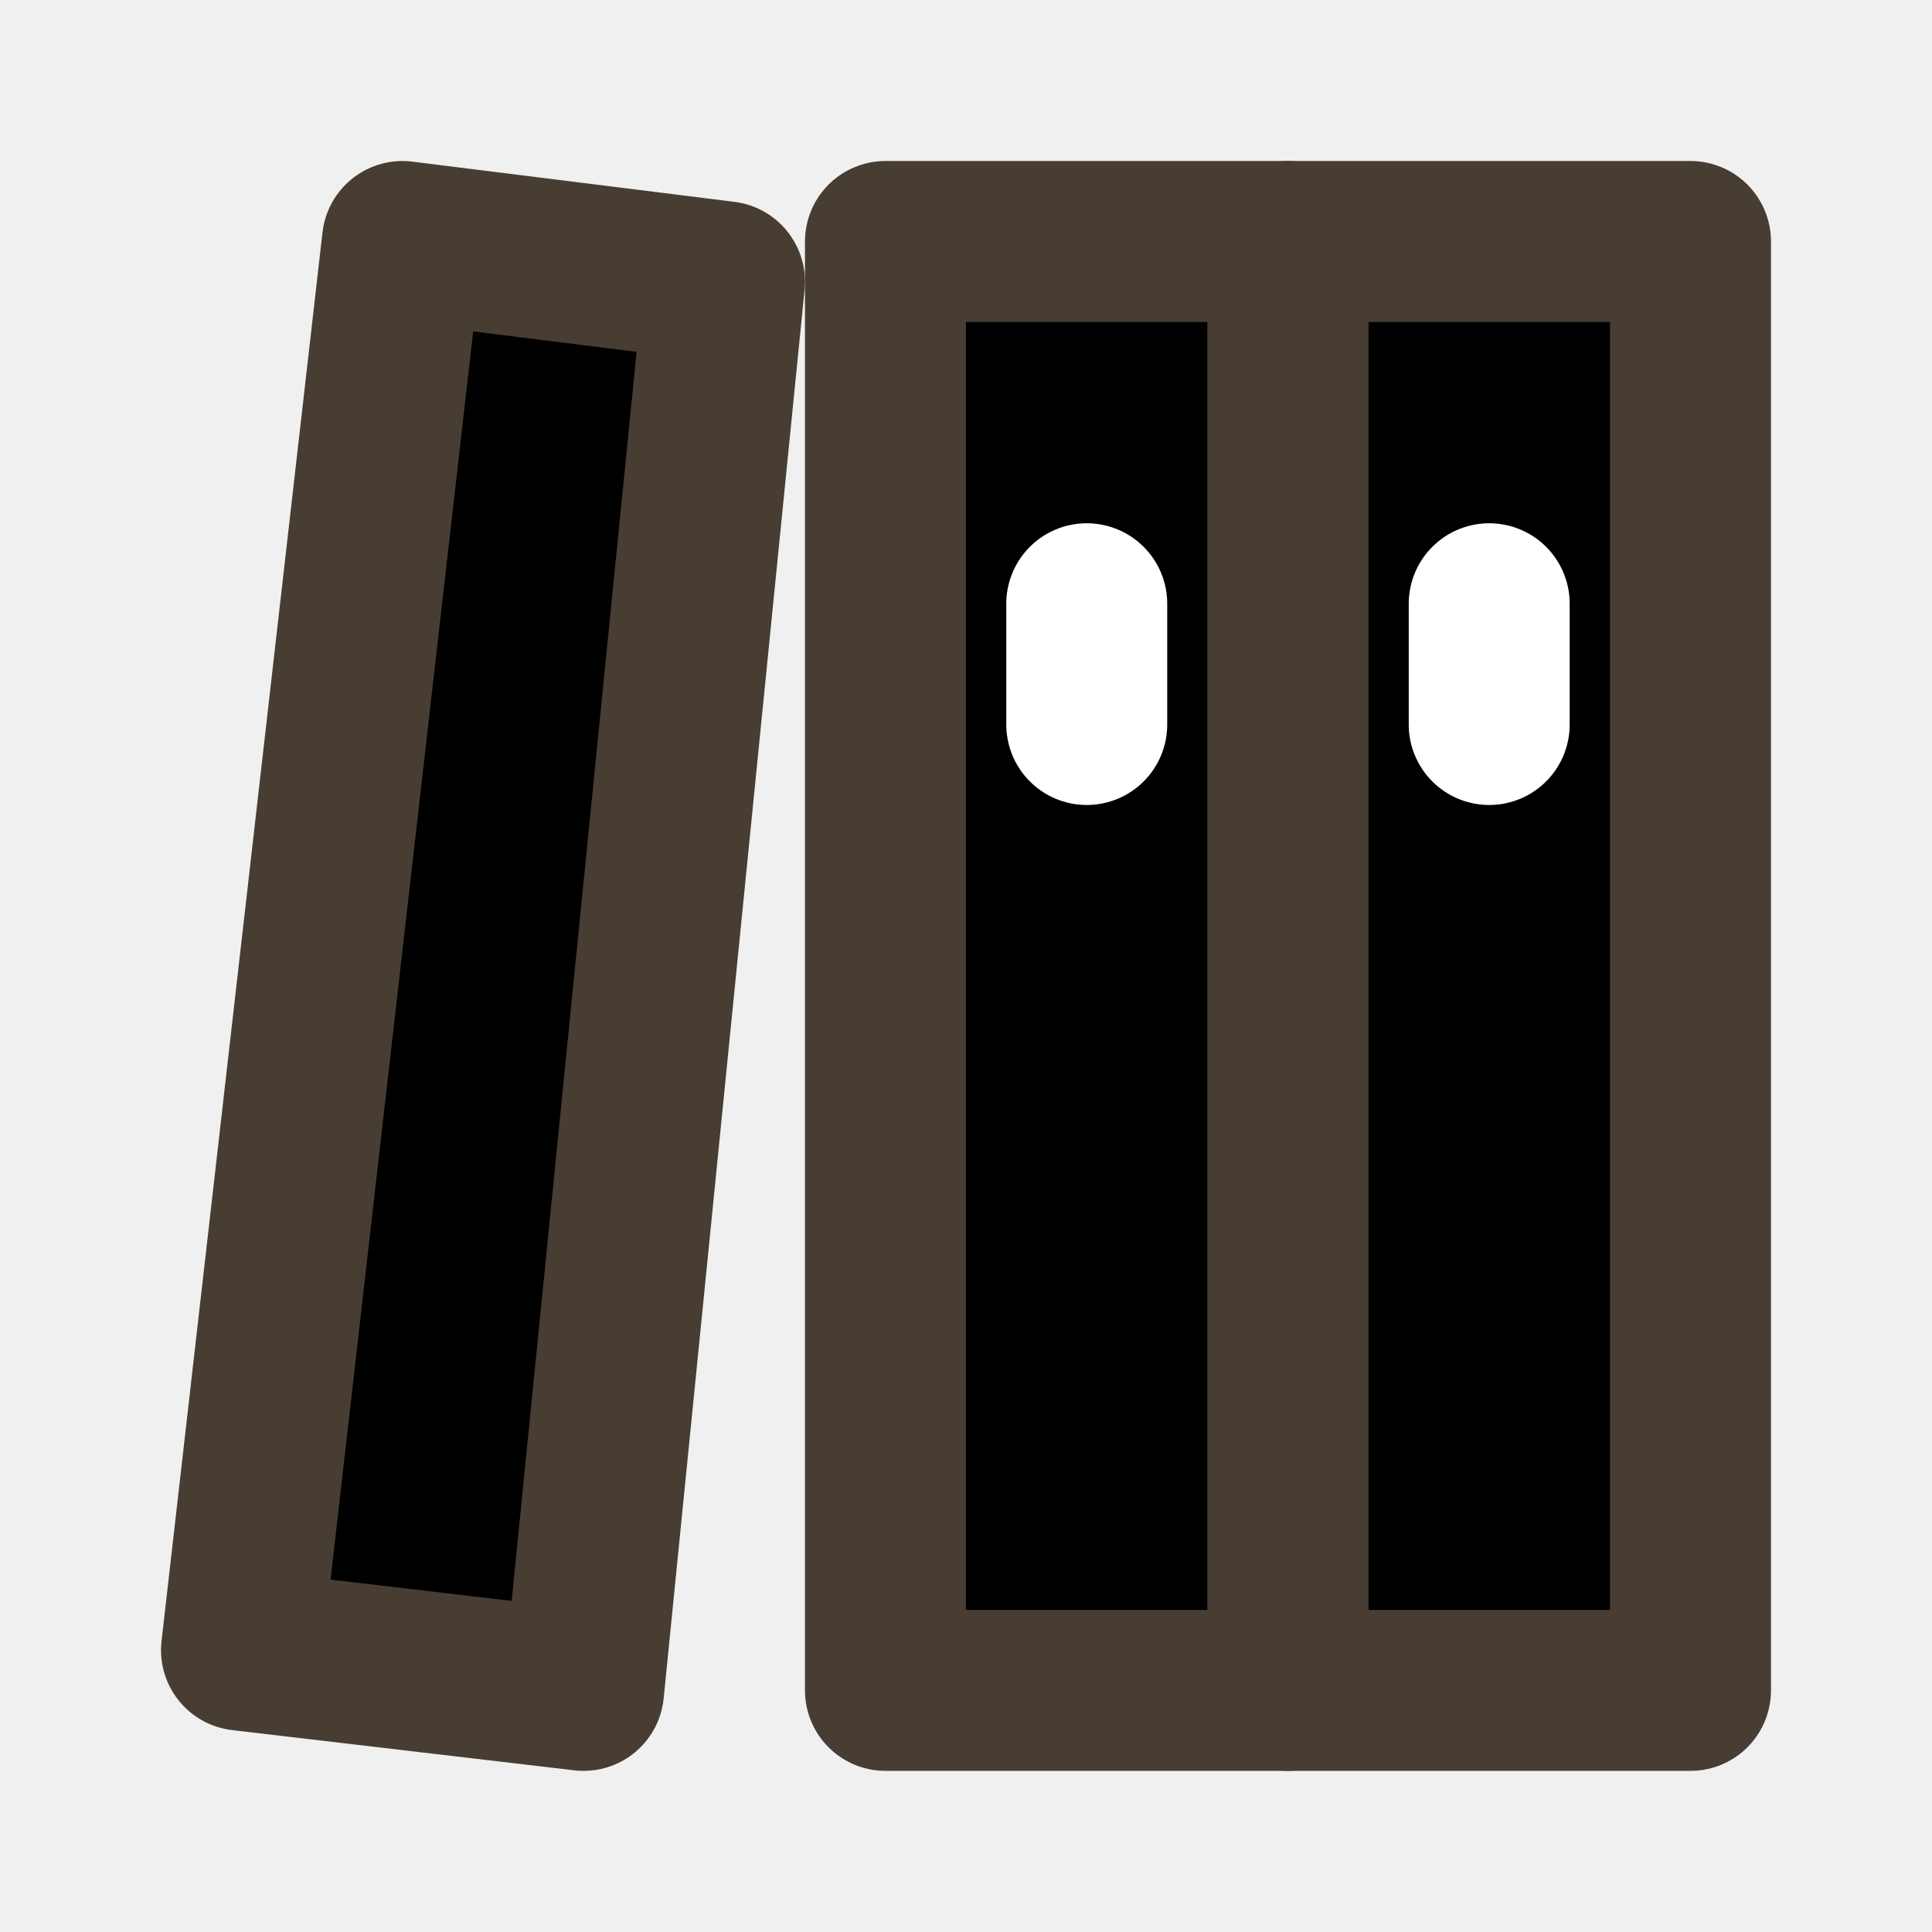
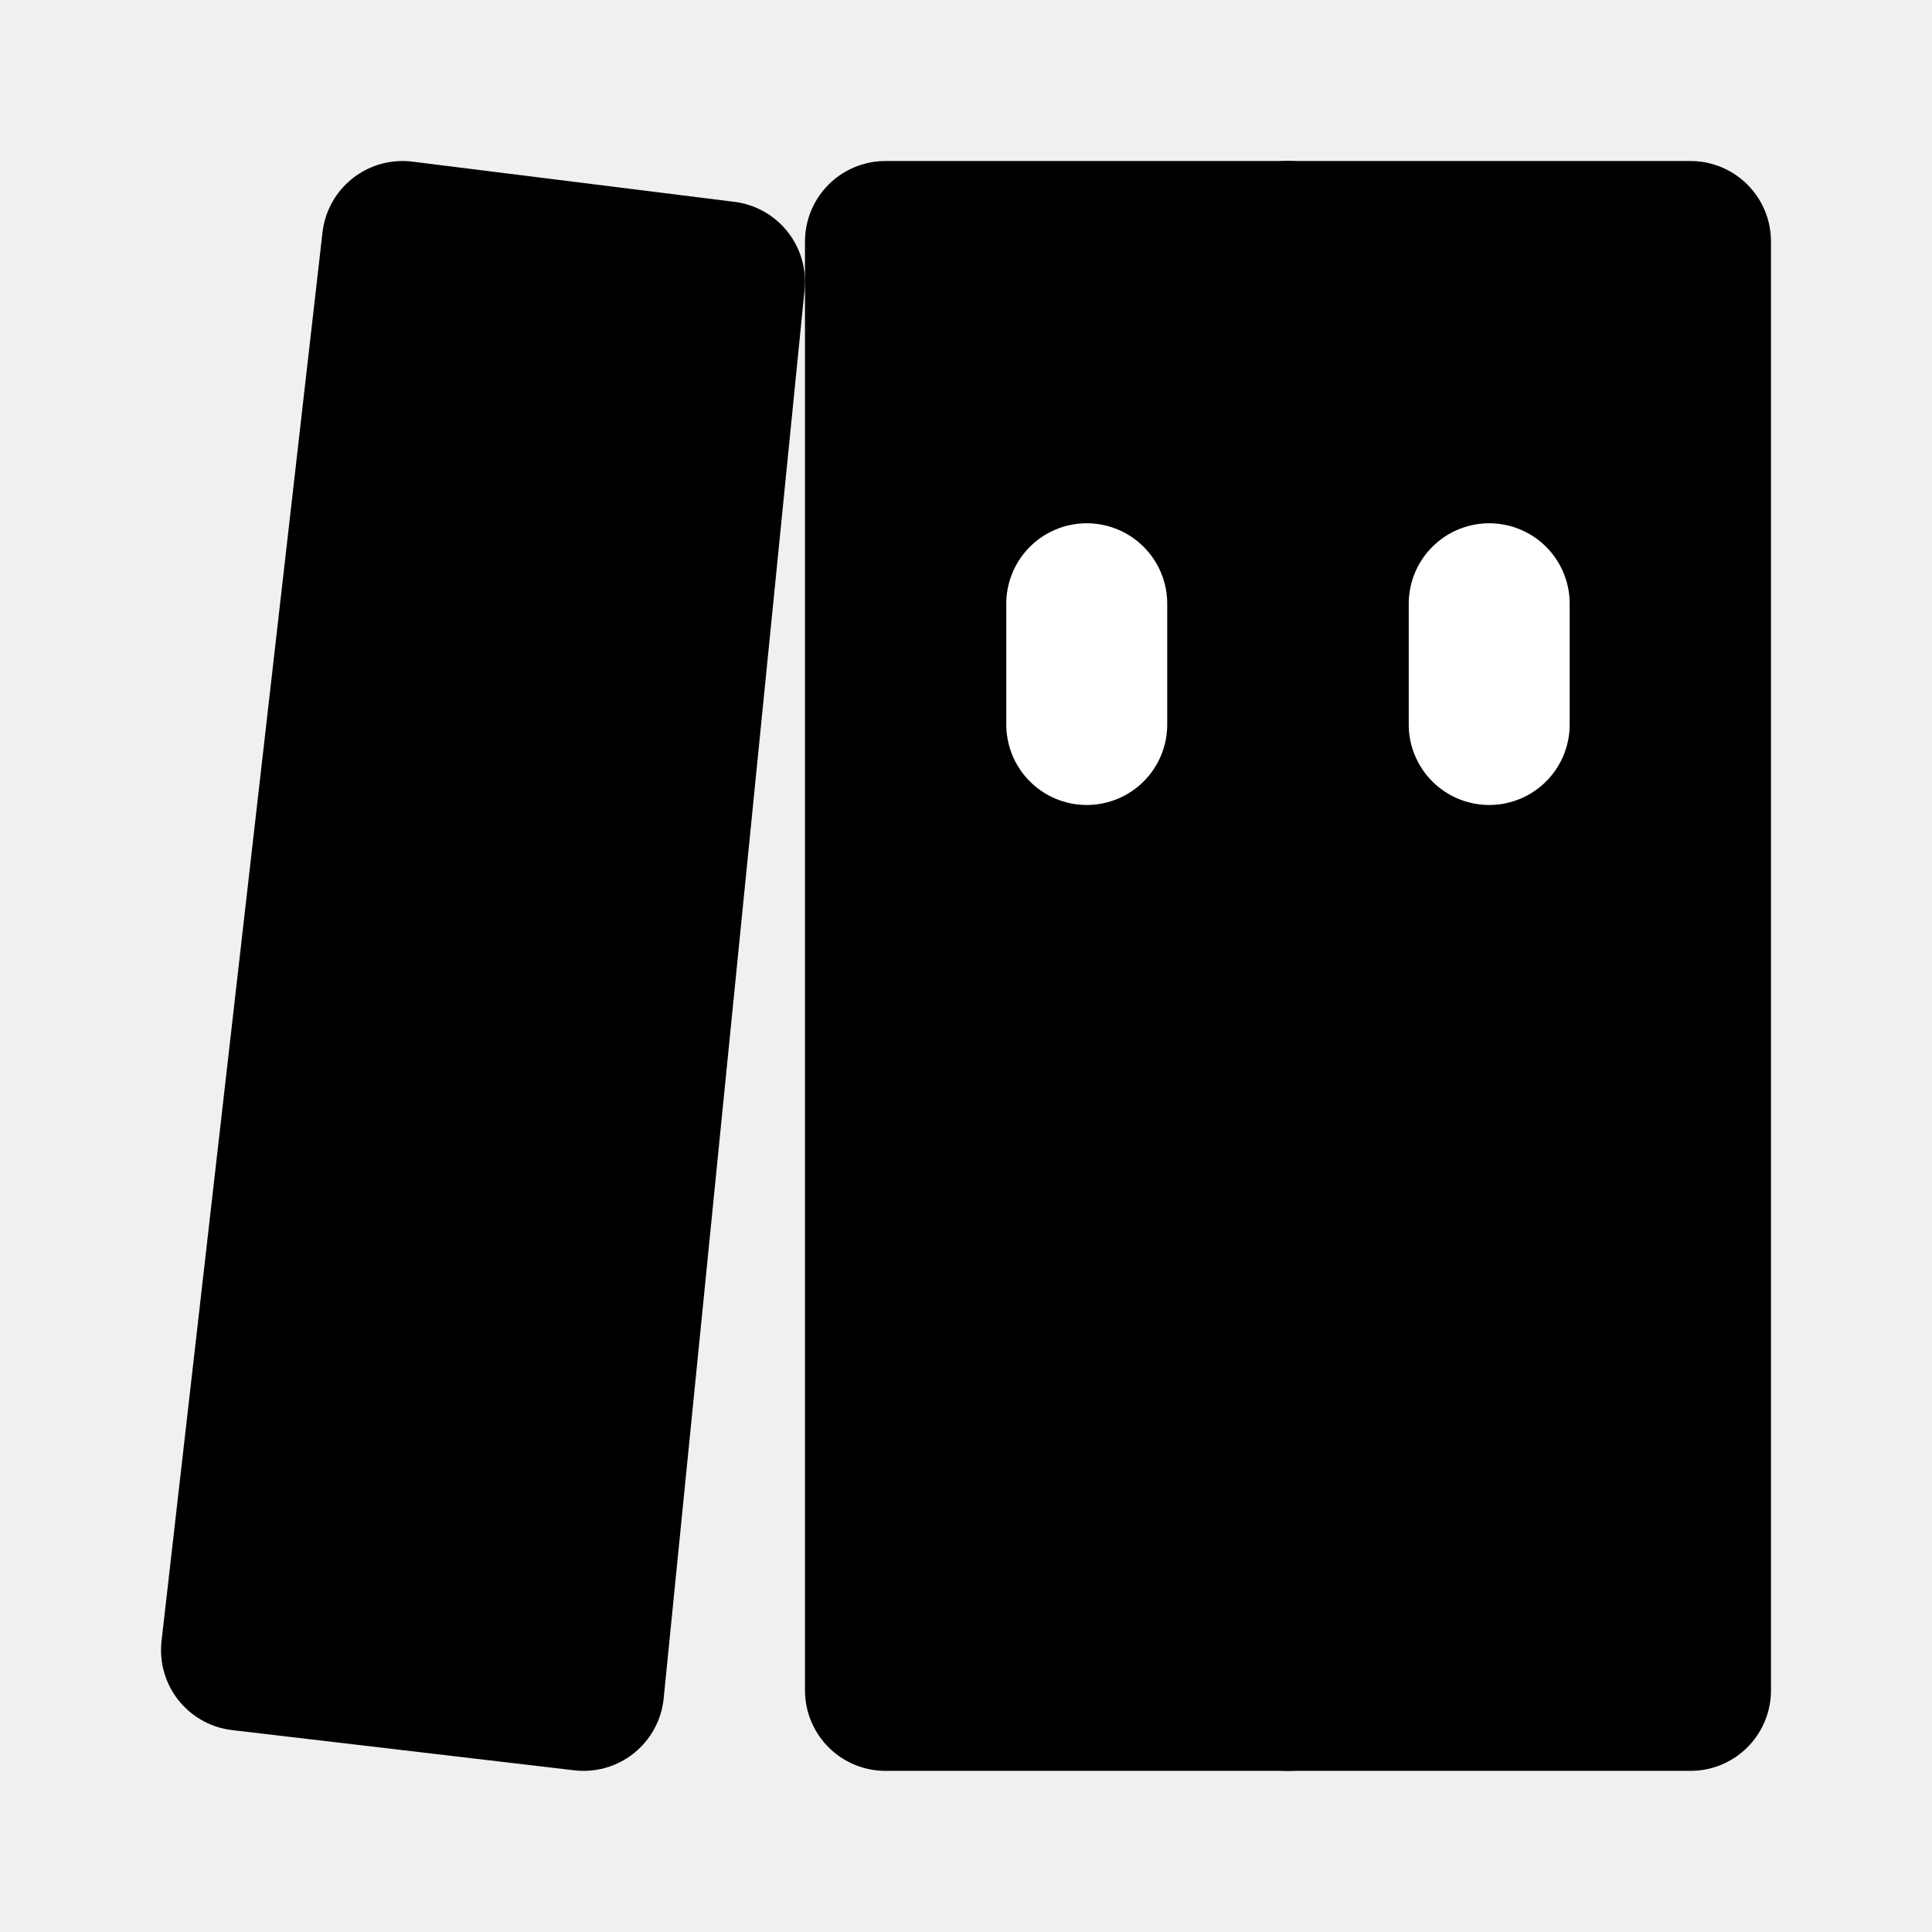
<svg xmlns="http://www.w3.org/2000/svg" width="16" height="16" viewBox="0 0 16 16" fill="currentColor">
-   <path d="M10.667 2L7.333 2L7.333 13.999L10.667 13.999L10.667 2Z" stroke="rgba(71, 61, 51, 1)" stroke-width="1.333" stroke-linejoin="round" fill="currentColor" />
-   <path d="M14 2L10.667 2L10.667 13.999L14 13.999L14 2Z" stroke="rgba(71, 61, 51, 1)" stroke-width="1.333" stroke-linejoin="round" fill="currentColor" />
-   <path d="M3.333 2L6 2.333L4.833 13.999L2 13.666L3.333 2Z" stroke="rgba(71, 61, 51, 1)" stroke-width="1.333" stroke-linejoin="round" fill="currentColor" />
-   <path stroke="rgba(255, 255, 255, 1.00)" stroke-width="1.333" stroke-linejoin="round" stroke-linecap="round" d="M12.333 6L12.333 5" />
-   <path stroke="rgba(255, 255, 255, 1.00)" stroke-width="1.333" stroke-linejoin="round" stroke-linecap="round" d="M9 6L9 5" />
+   <path d="M10.667 2L7.333 2L7.333 13.999L10.667 13.999L10.667 2Z" stroke="currentColor" stroke-width="1.333" stroke-linejoin="round" fill="currentColor" />
+   <path d="M14 2L10.667 2L10.667 13.999L14 13.999L14 2Z" stroke="currentColor" stroke-width="1.333" stroke-linejoin="round" fill="currentColor" />
+   <path d="M3.333 2L6 2.333L4.833 13.999L2 13.666L3.333 2Z" stroke="currentColor" stroke-width="1.333" stroke-linejoin="round" fill="currentColor" />
+   <path stroke="#fff" stroke-width="1.333" stroke-linejoin="round" stroke-linecap="round" d="M12.333 6L12.333 5" />
+   <path stroke="#fff" stroke-width="1.333" stroke-linejoin="round" stroke-linecap="round" d="M9 6L9 5" />
</svg>
